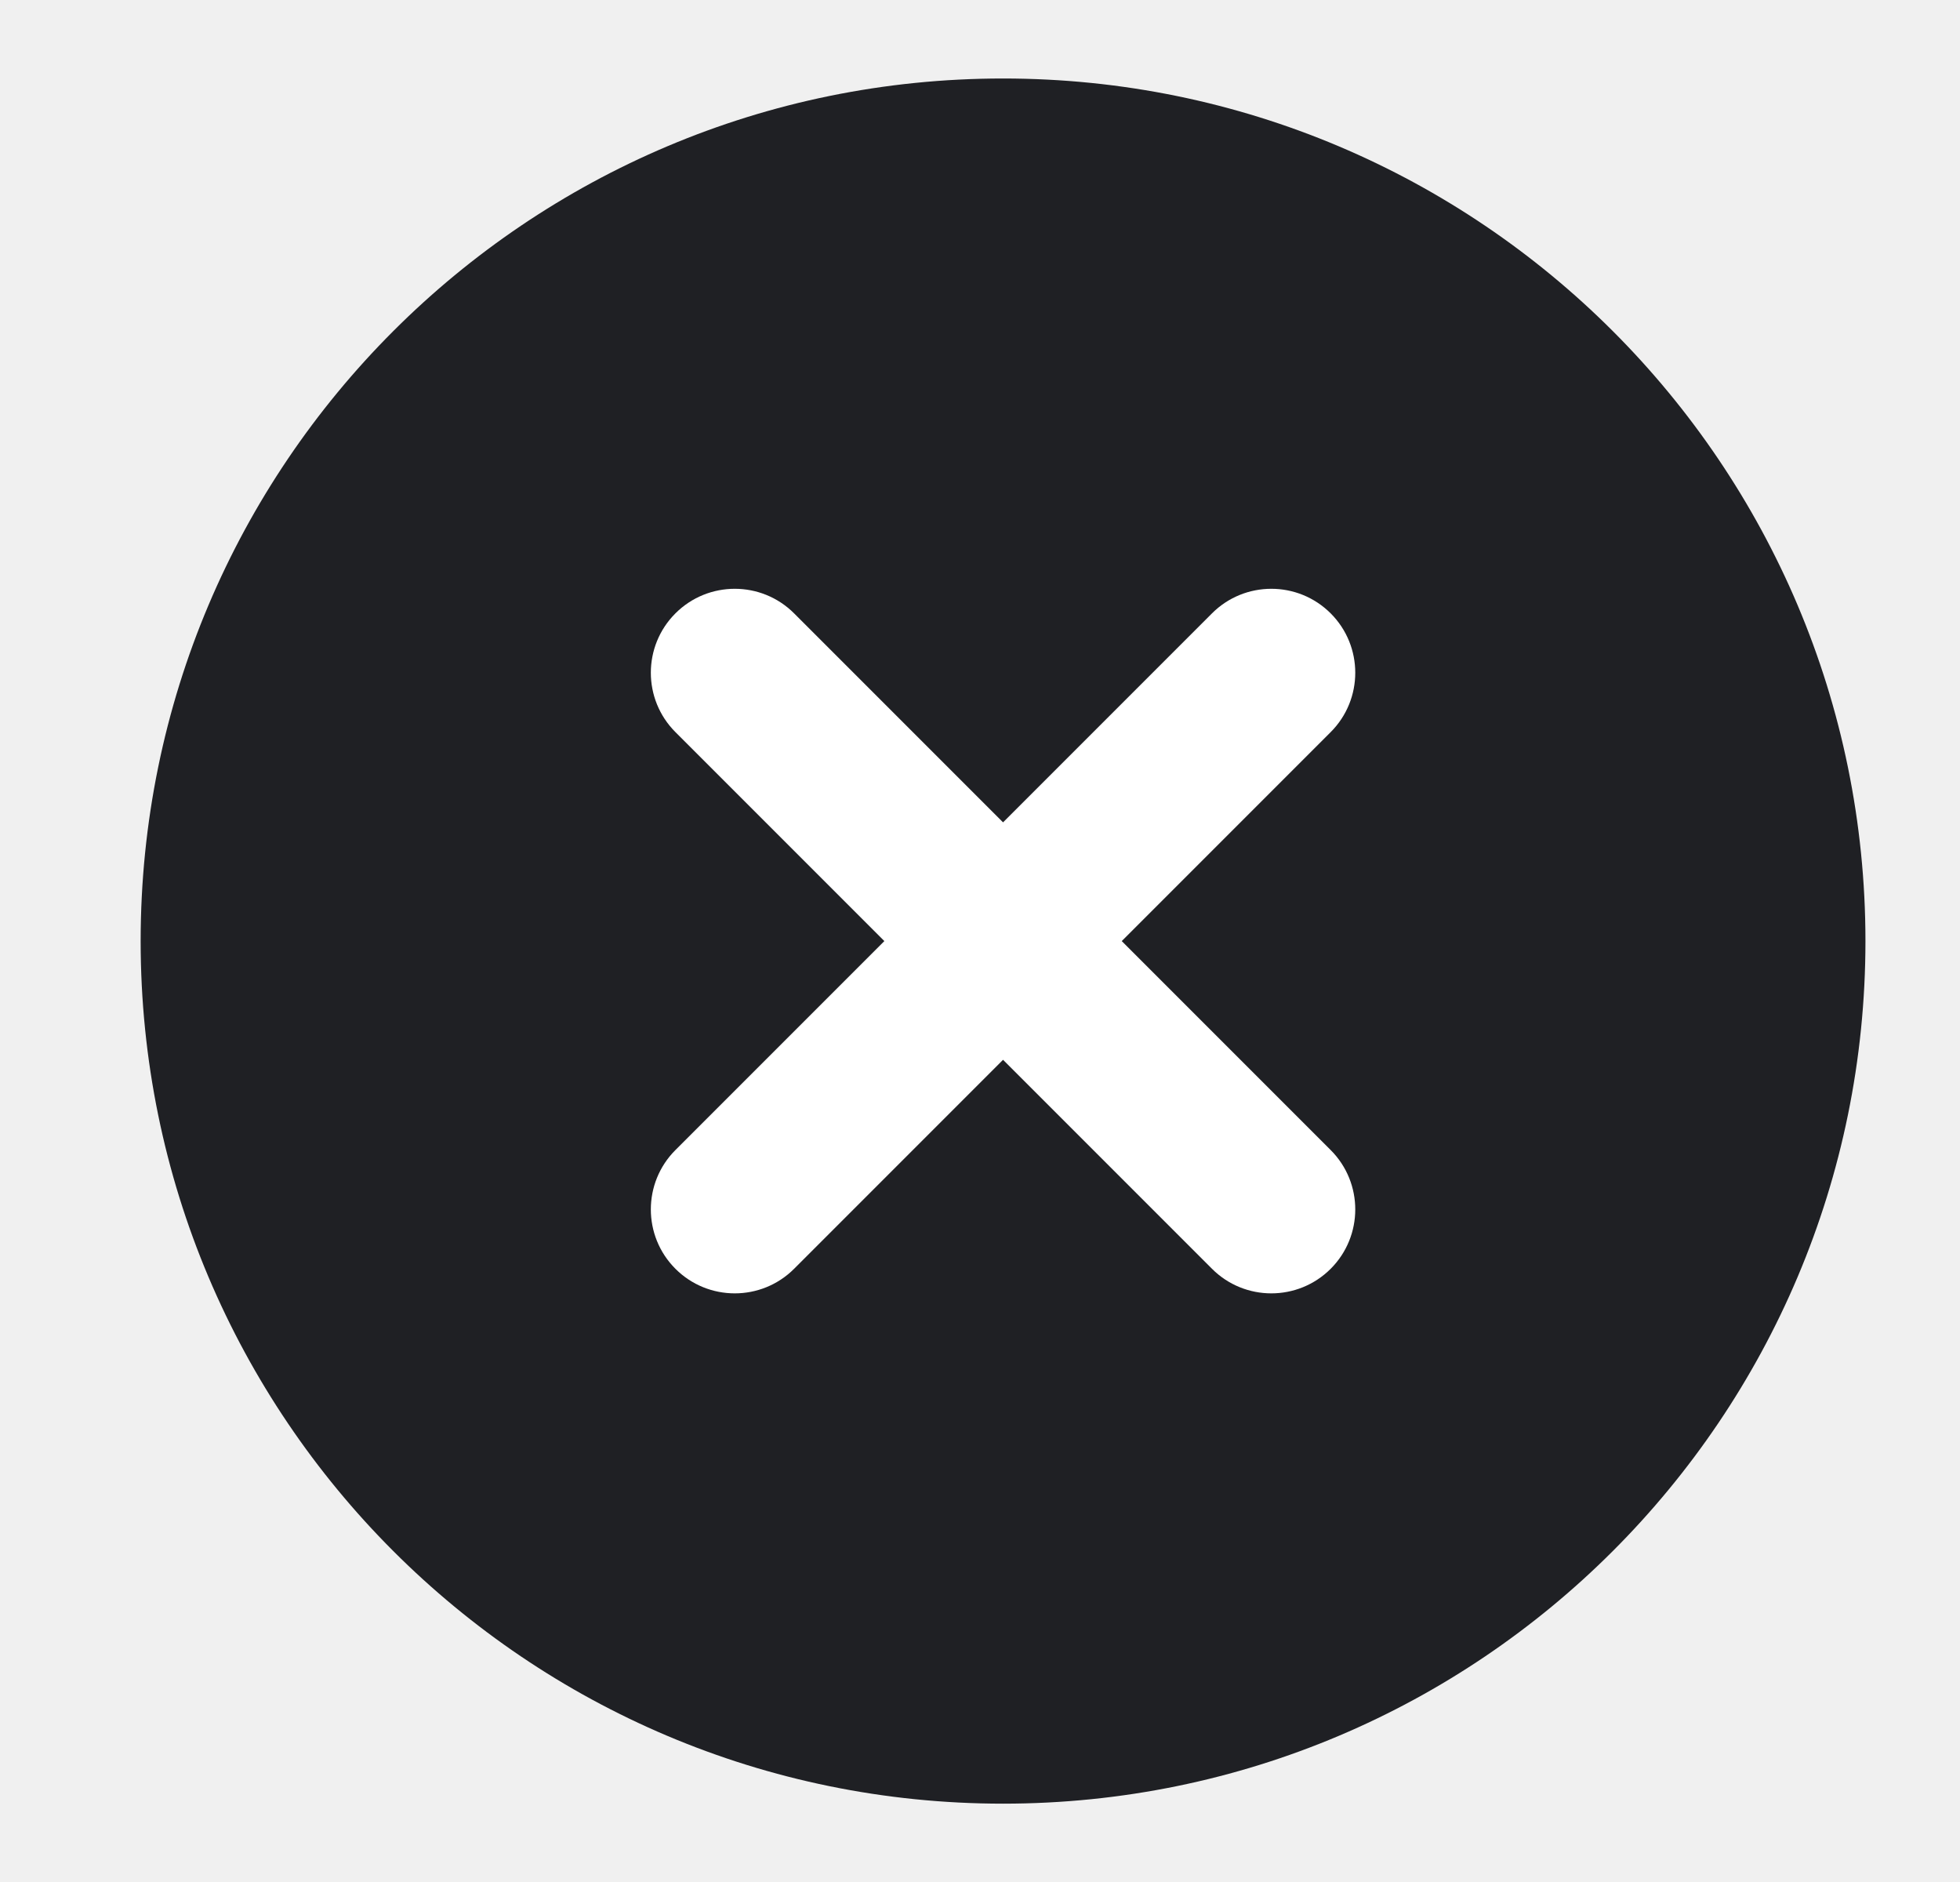
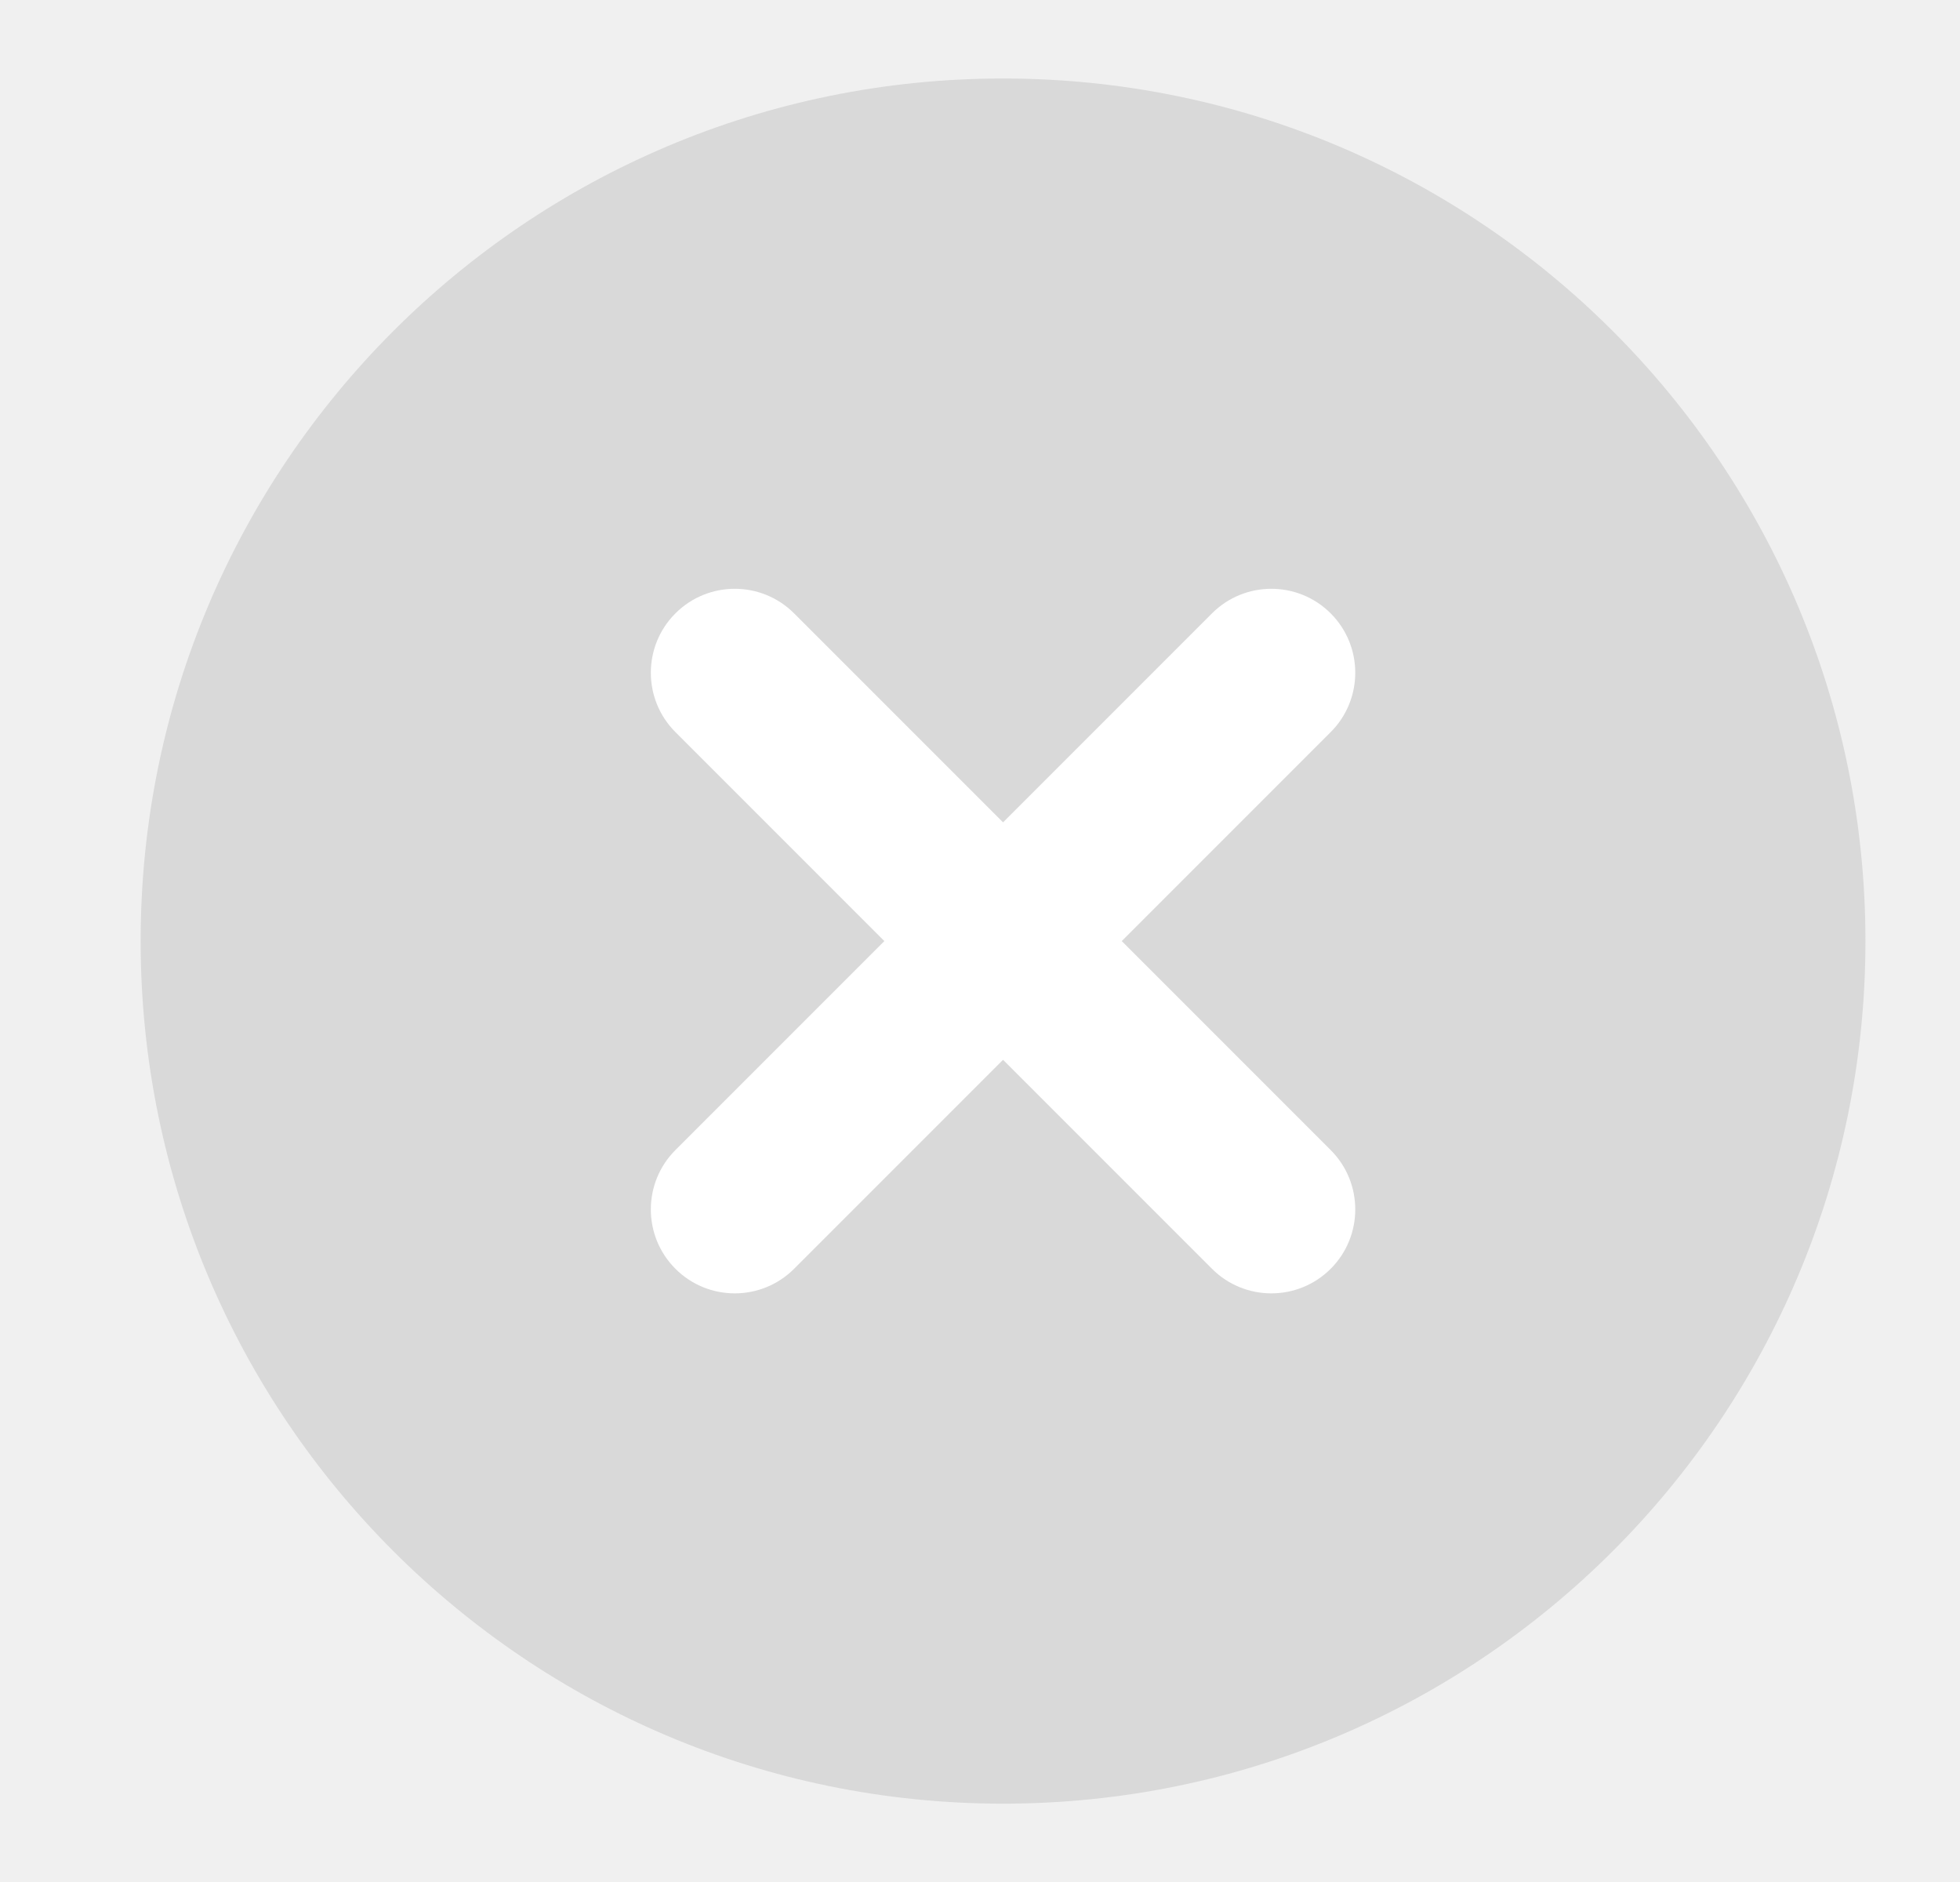
<svg xmlns="http://www.w3.org/2000/svg" width="25" height="24" viewBox="0 0 25 24" fill="none">
-   <mask id="mask0_103_11461" style="mask-type:alpha" maskUnits="userSpaceOnUse" x="1" y="1" width="23" height="23">
-     <circle cx="12.794" cy="12.001" r="11" fill="#D9D9D9" />
-   </mask>
-   <g mask="url(#mask0_103_11461)">
-     <rect x="0.794" y="0.001" width="24" height="24" fill="#1F2024" />
-   </g>
+   <circle cx="12.794" cy="12.001" r="11" fill="#D9D9D9" />
  <path d="M10.129 7.822C9.711 7.404 9.033 7.404 8.615 7.822C8.197 8.24 8.197 8.918 8.615 9.336L11.28 12.001L8.615 14.666C8.197 15.084 8.197 15.762 8.615 16.18C9.033 16.598 9.711 16.598 10.129 16.18L12.794 13.515L15.459 16.18C15.877 16.598 16.555 16.598 16.973 16.18C17.391 15.762 17.391 15.084 16.973 14.666L14.308 12.001L16.973 9.336C17.391 8.918 17.391 8.24 16.973 7.822C16.555 7.404 15.877 7.404 15.459 7.822L12.794 10.487L10.129 7.822Z" fill="white" />
</svg>
